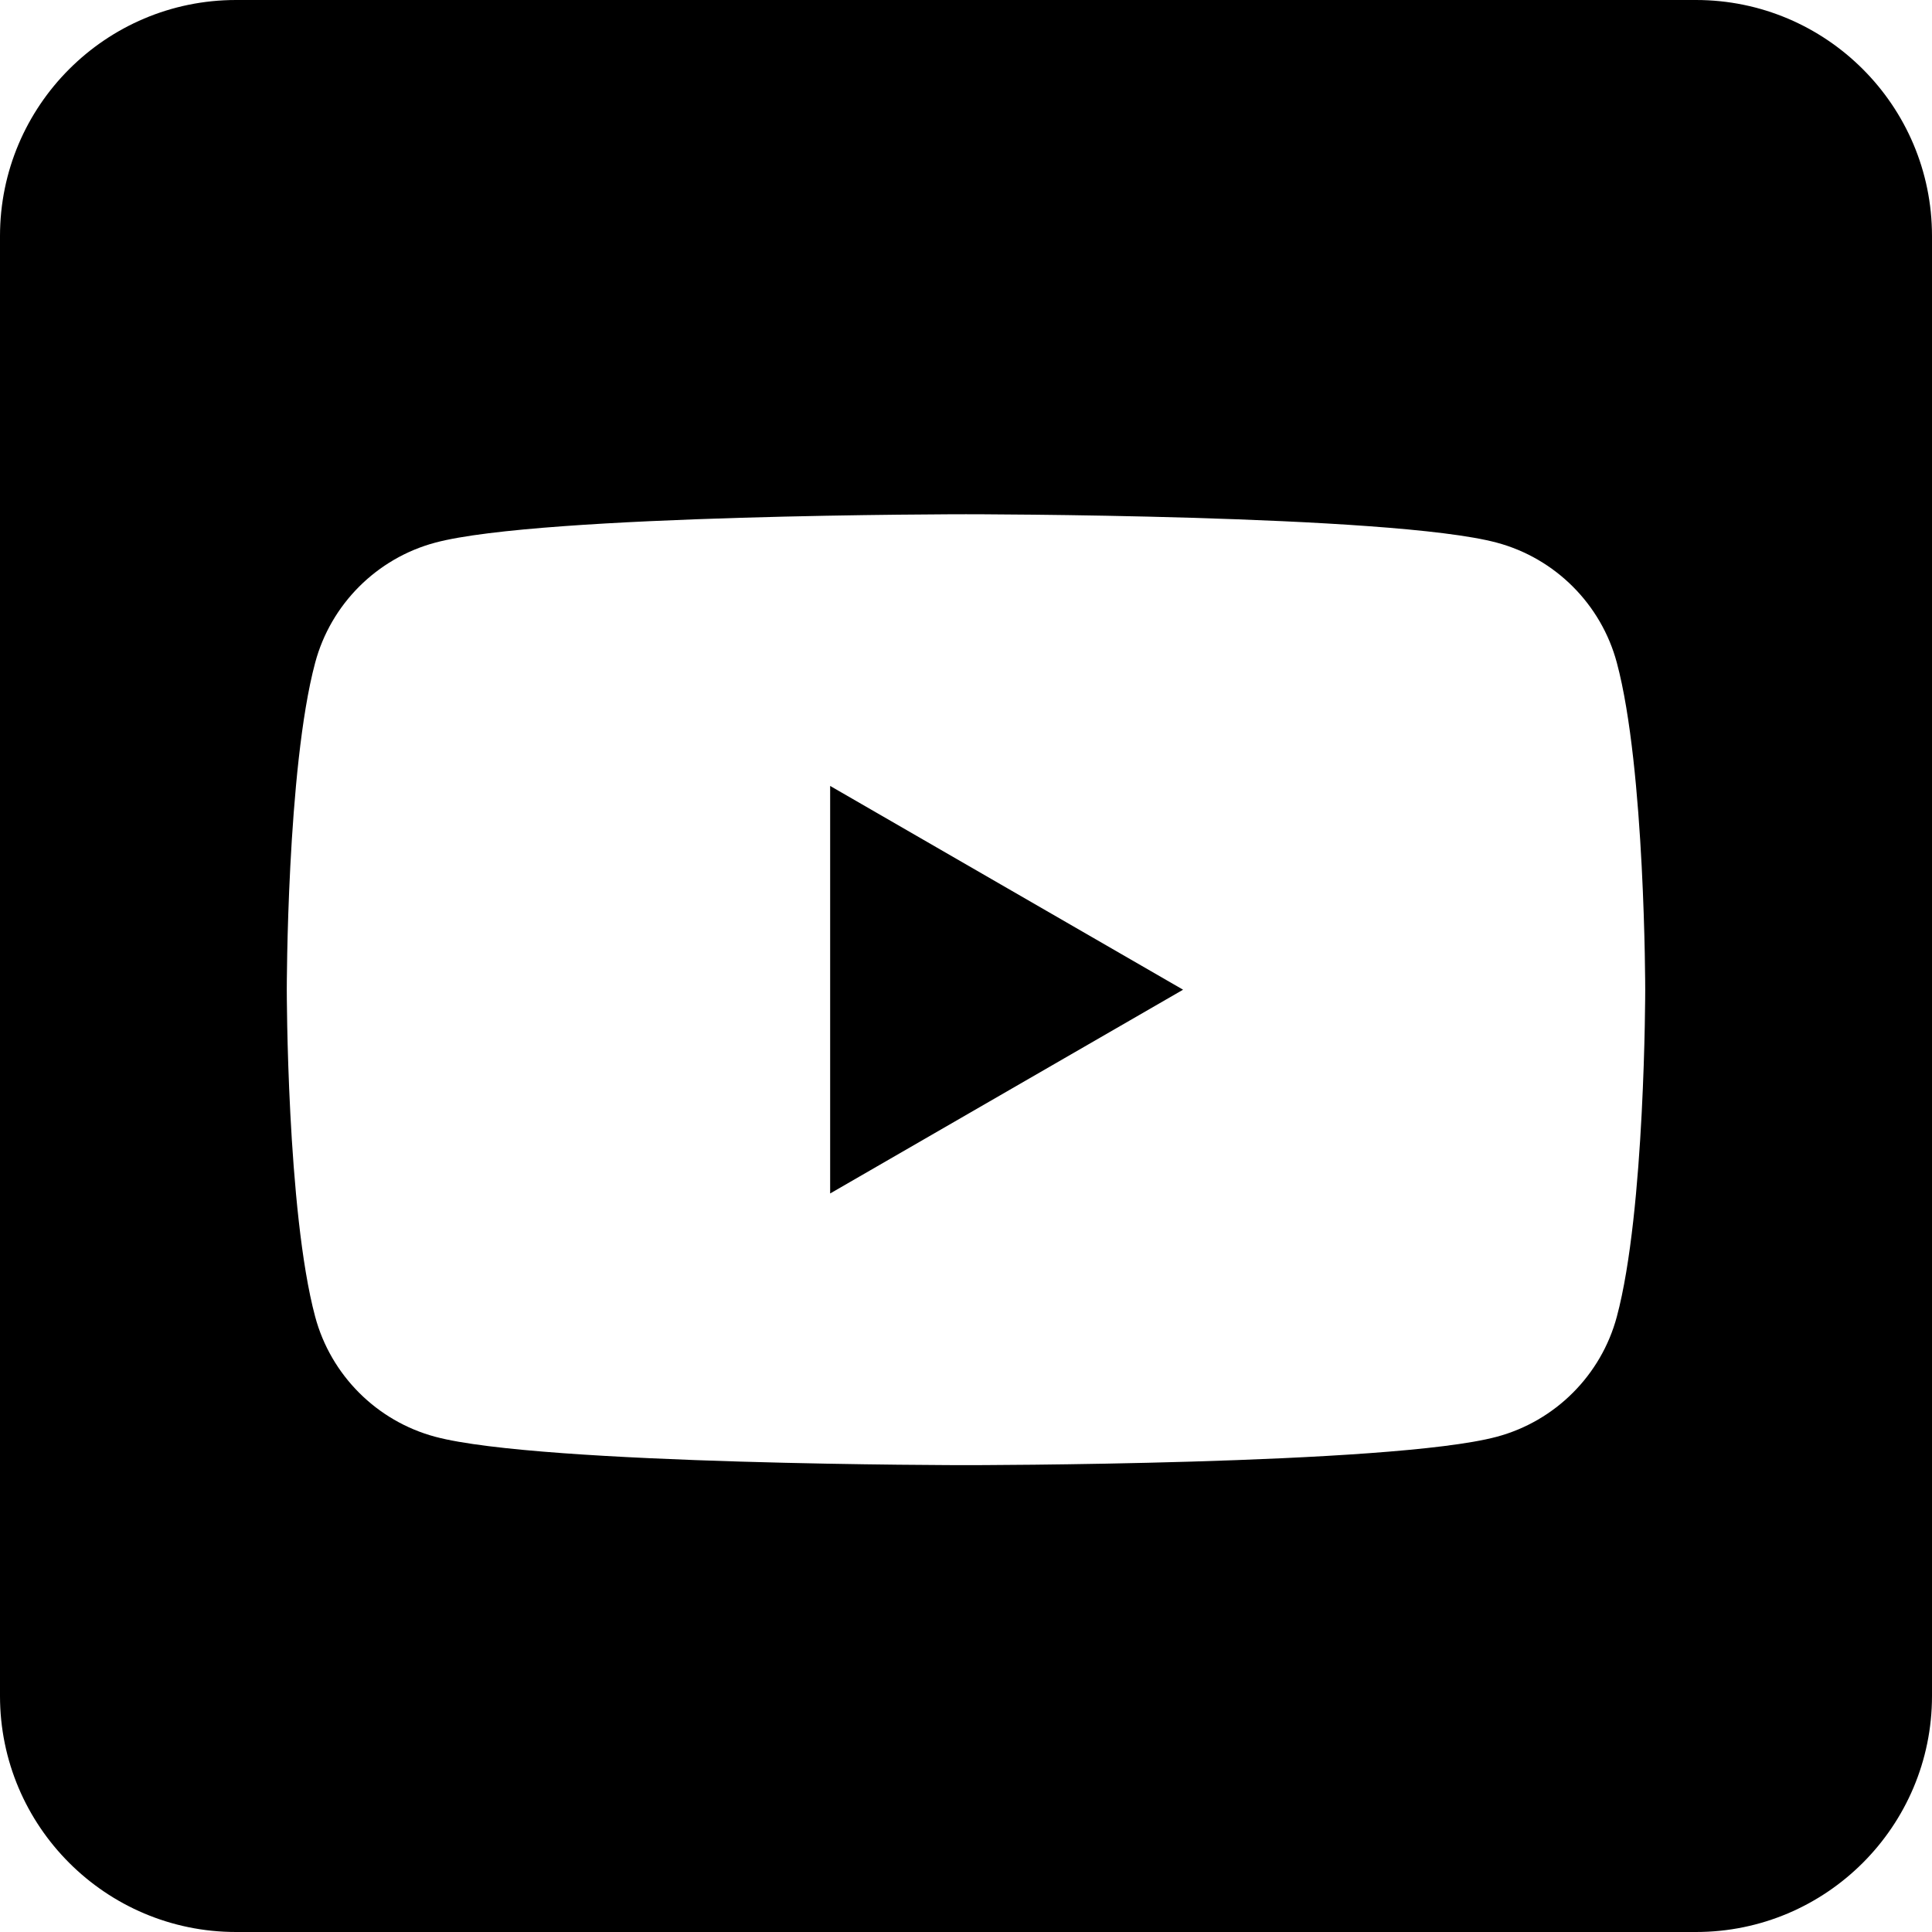
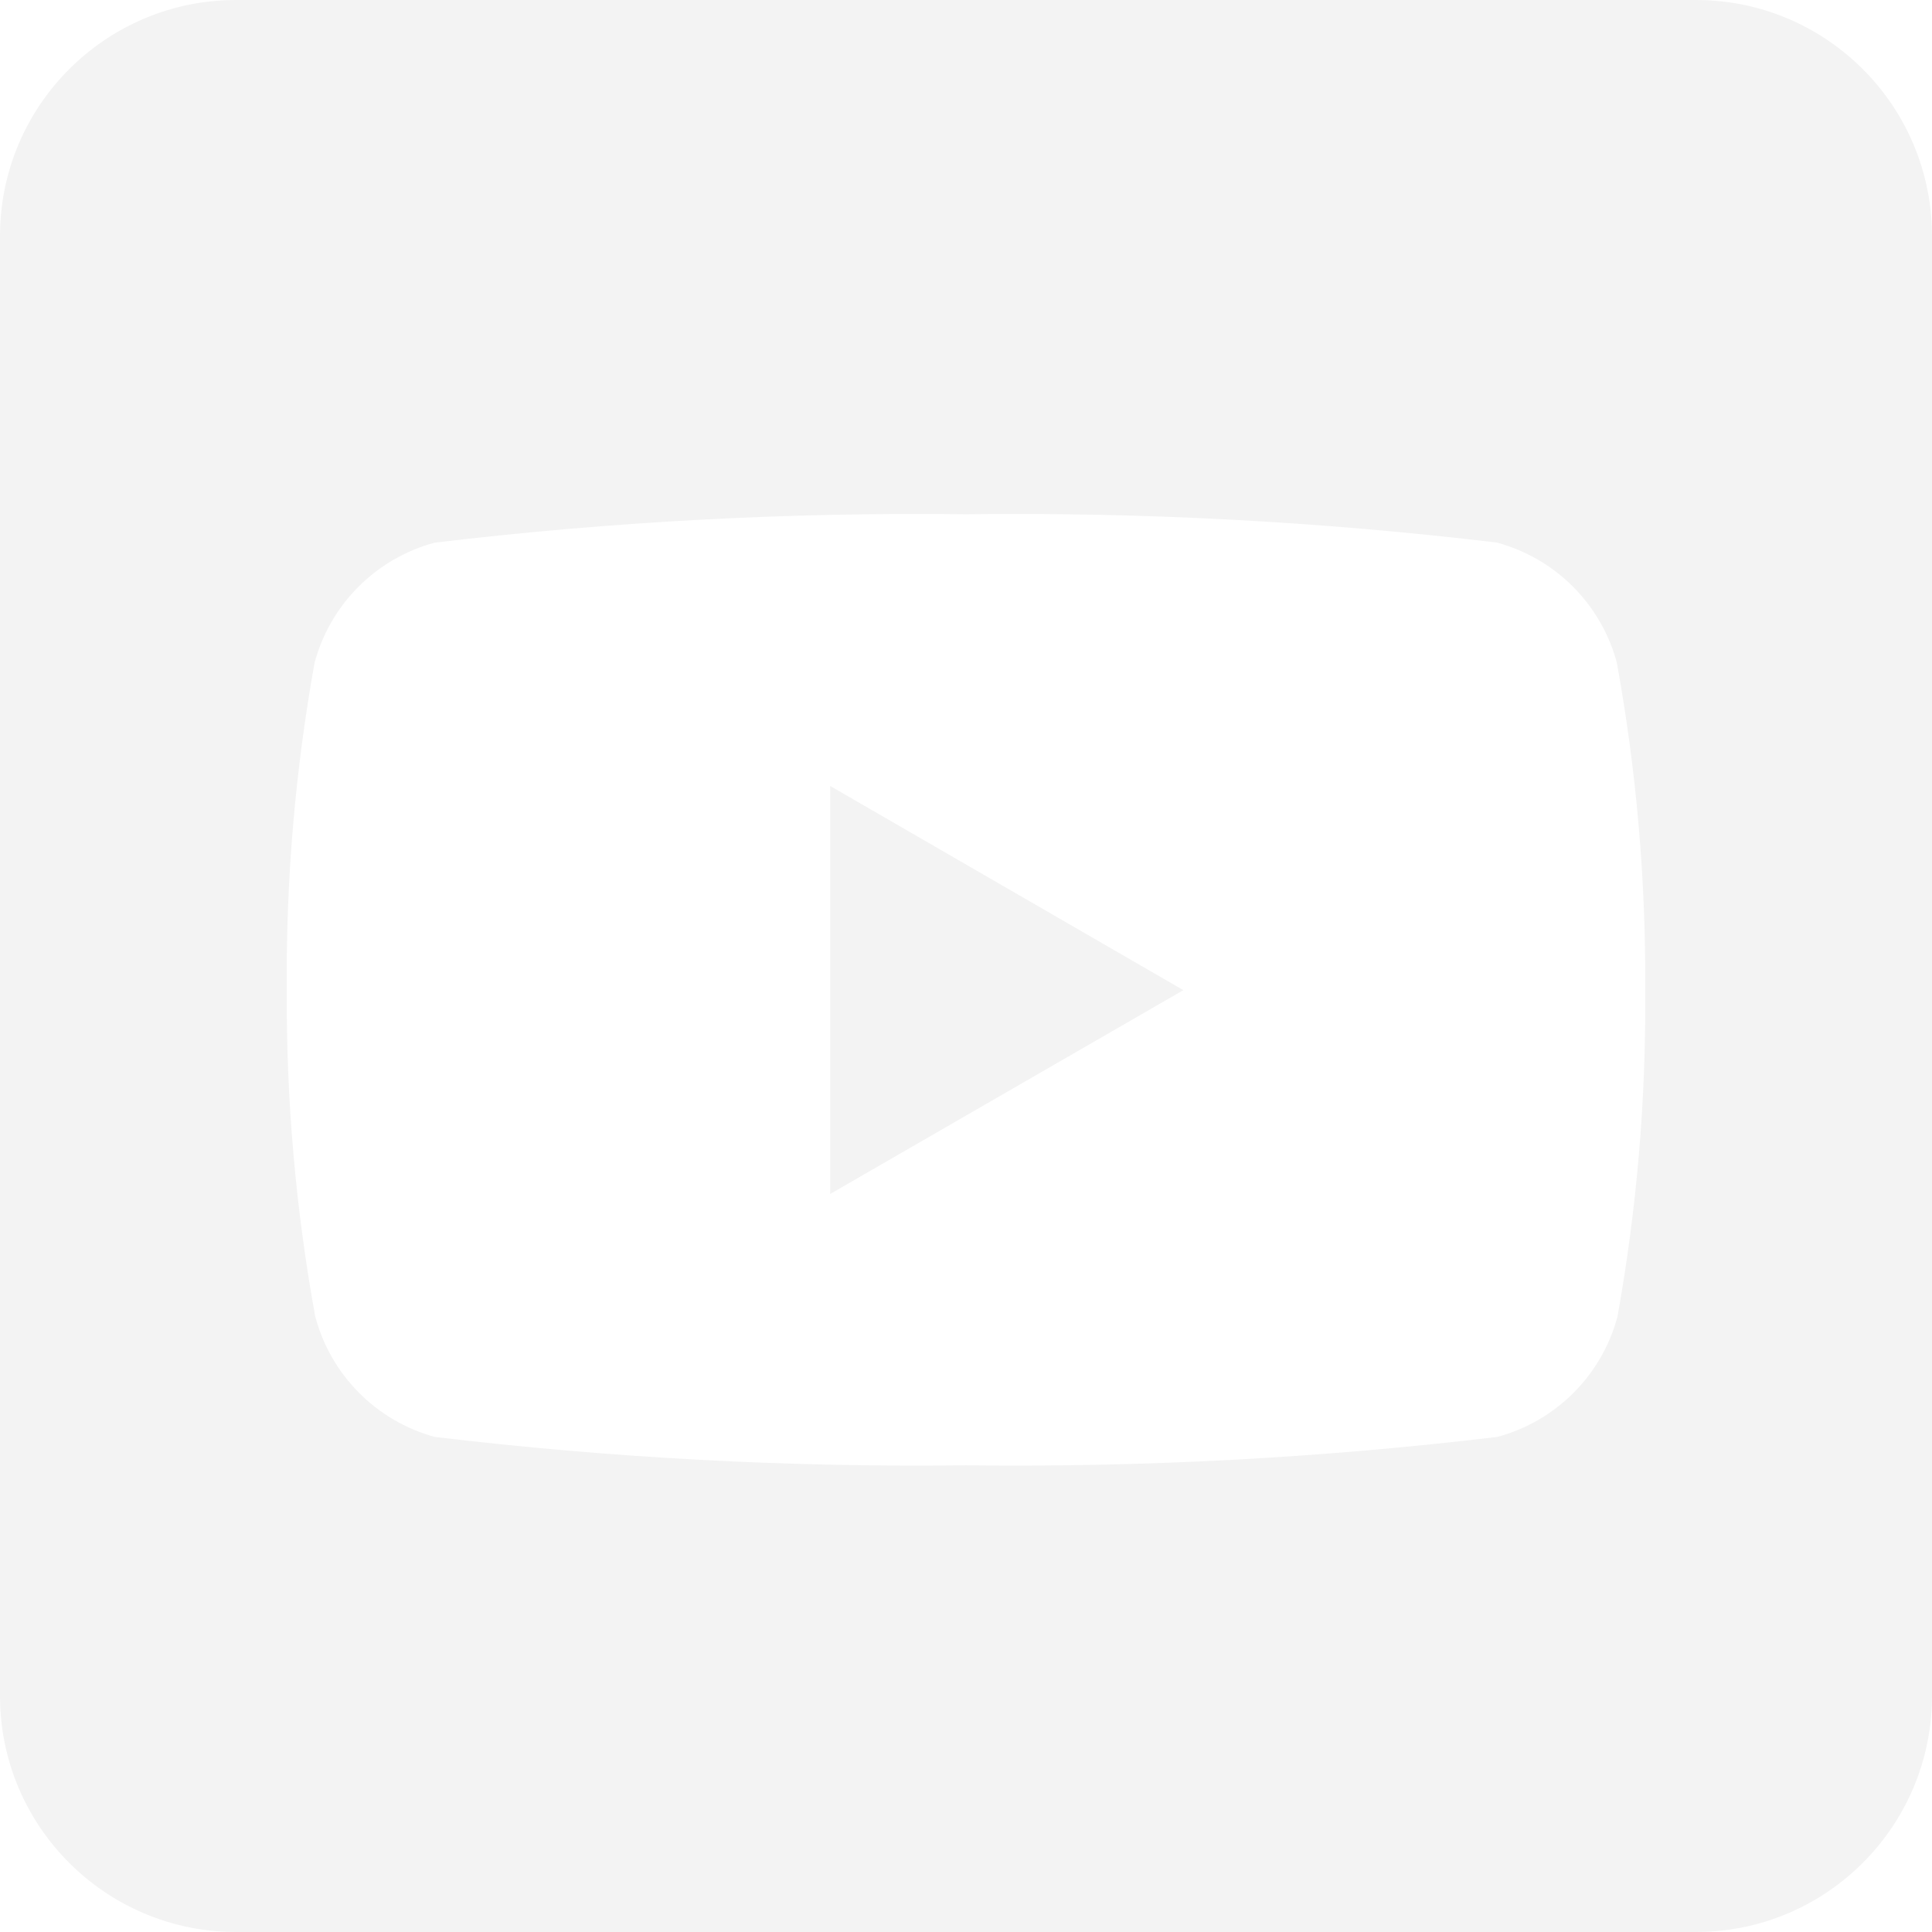
- <svg xmlns="http://www.w3.org/2000/svg" height="100%" style="fill-rule:evenodd;clip-rule:evenodd;stroke-linejoin:round;stroke-miterlimit:2;" version="1.1" viewBox="0 0 512 512" width="100%" xml:space="preserve">
-   <path d="M449.446,0c34.525,0 62.554,28.03 62.554,62.554l0,386.892c0,34.524 -28.03,62.554 -62.554,62.554l-386.892,0c-34.524,0 -62.554,-28.03 -62.554,-62.554l0,-386.892c0,-34.524 28.029,-62.554 62.554,-62.554l386.892,0Zm-20.967,175.63c-4.139,-15.489 -16.337,-27.687 -31.826,-31.826c-28.078,-7.524 -140.653,-7.524 -140.653,-7.524c0,0 -112.575,0 -140.653,7.524c-15.486,4.139 -27.686,16.337 -31.826,31.826c-7.521,28.075 -7.521,86.652 -7.521,86.652c0,0 0,58.576 7.521,86.648c4.14,15.489 16.34,27.69 31.826,31.829c28.078,7.521 140.653,7.521 140.653,7.521c0,0 112.575,0 140.653,-7.521c15.489,-4.139 27.687,-16.34 31.826,-31.829c7.521,-28.072 7.521,-86.648 7.521,-86.648c0,0 0,-58.577 -7.521,-86.652Zm-208.481,140.653l0,-108.002l93.53,54.001l-93.53,54.001Z" />
+ <svg xmlns="http://www.w3.org/2000/svg" width="16" height="16" viewBox="0 0 16 16">
+   <path id="youtube" d="M14.045,0A1.956,1.956,0,0,1,16,1.955v12.09A1.956,1.956,0,0,1,14.045,16H1.955A1.956,1.956,0,0,1,0,14.045V1.955A1.956,1.956,0,0,1,1.955,0h12.09ZM13.39,5.488a1.409,1.409,0,0,0-.995-.995A33.616,33.616,0,0,0,8,4.259a33.616,33.616,0,0,0-4.4.235,1.409,1.409,0,0,0-.995.995A14.644,14.644,0,0,0,2.375,8.2,14.642,14.642,0,0,0,2.61,10.9,1.409,1.409,0,0,0,3.6,11.9a33.629,33.629,0,0,0,4.4.235,33.629,33.629,0,0,0,4.4-.235,1.409,1.409,0,0,0,.995-.995A14.642,14.642,0,0,0,13.625,8.2,14.644,14.644,0,0,0,13.39,5.488Zm-6.515,4.4V6.509L9.8,8.2Z" transform="translate(0 0)" fill="#f3f3f3" fill-rule="evenodd" />
</svg>
